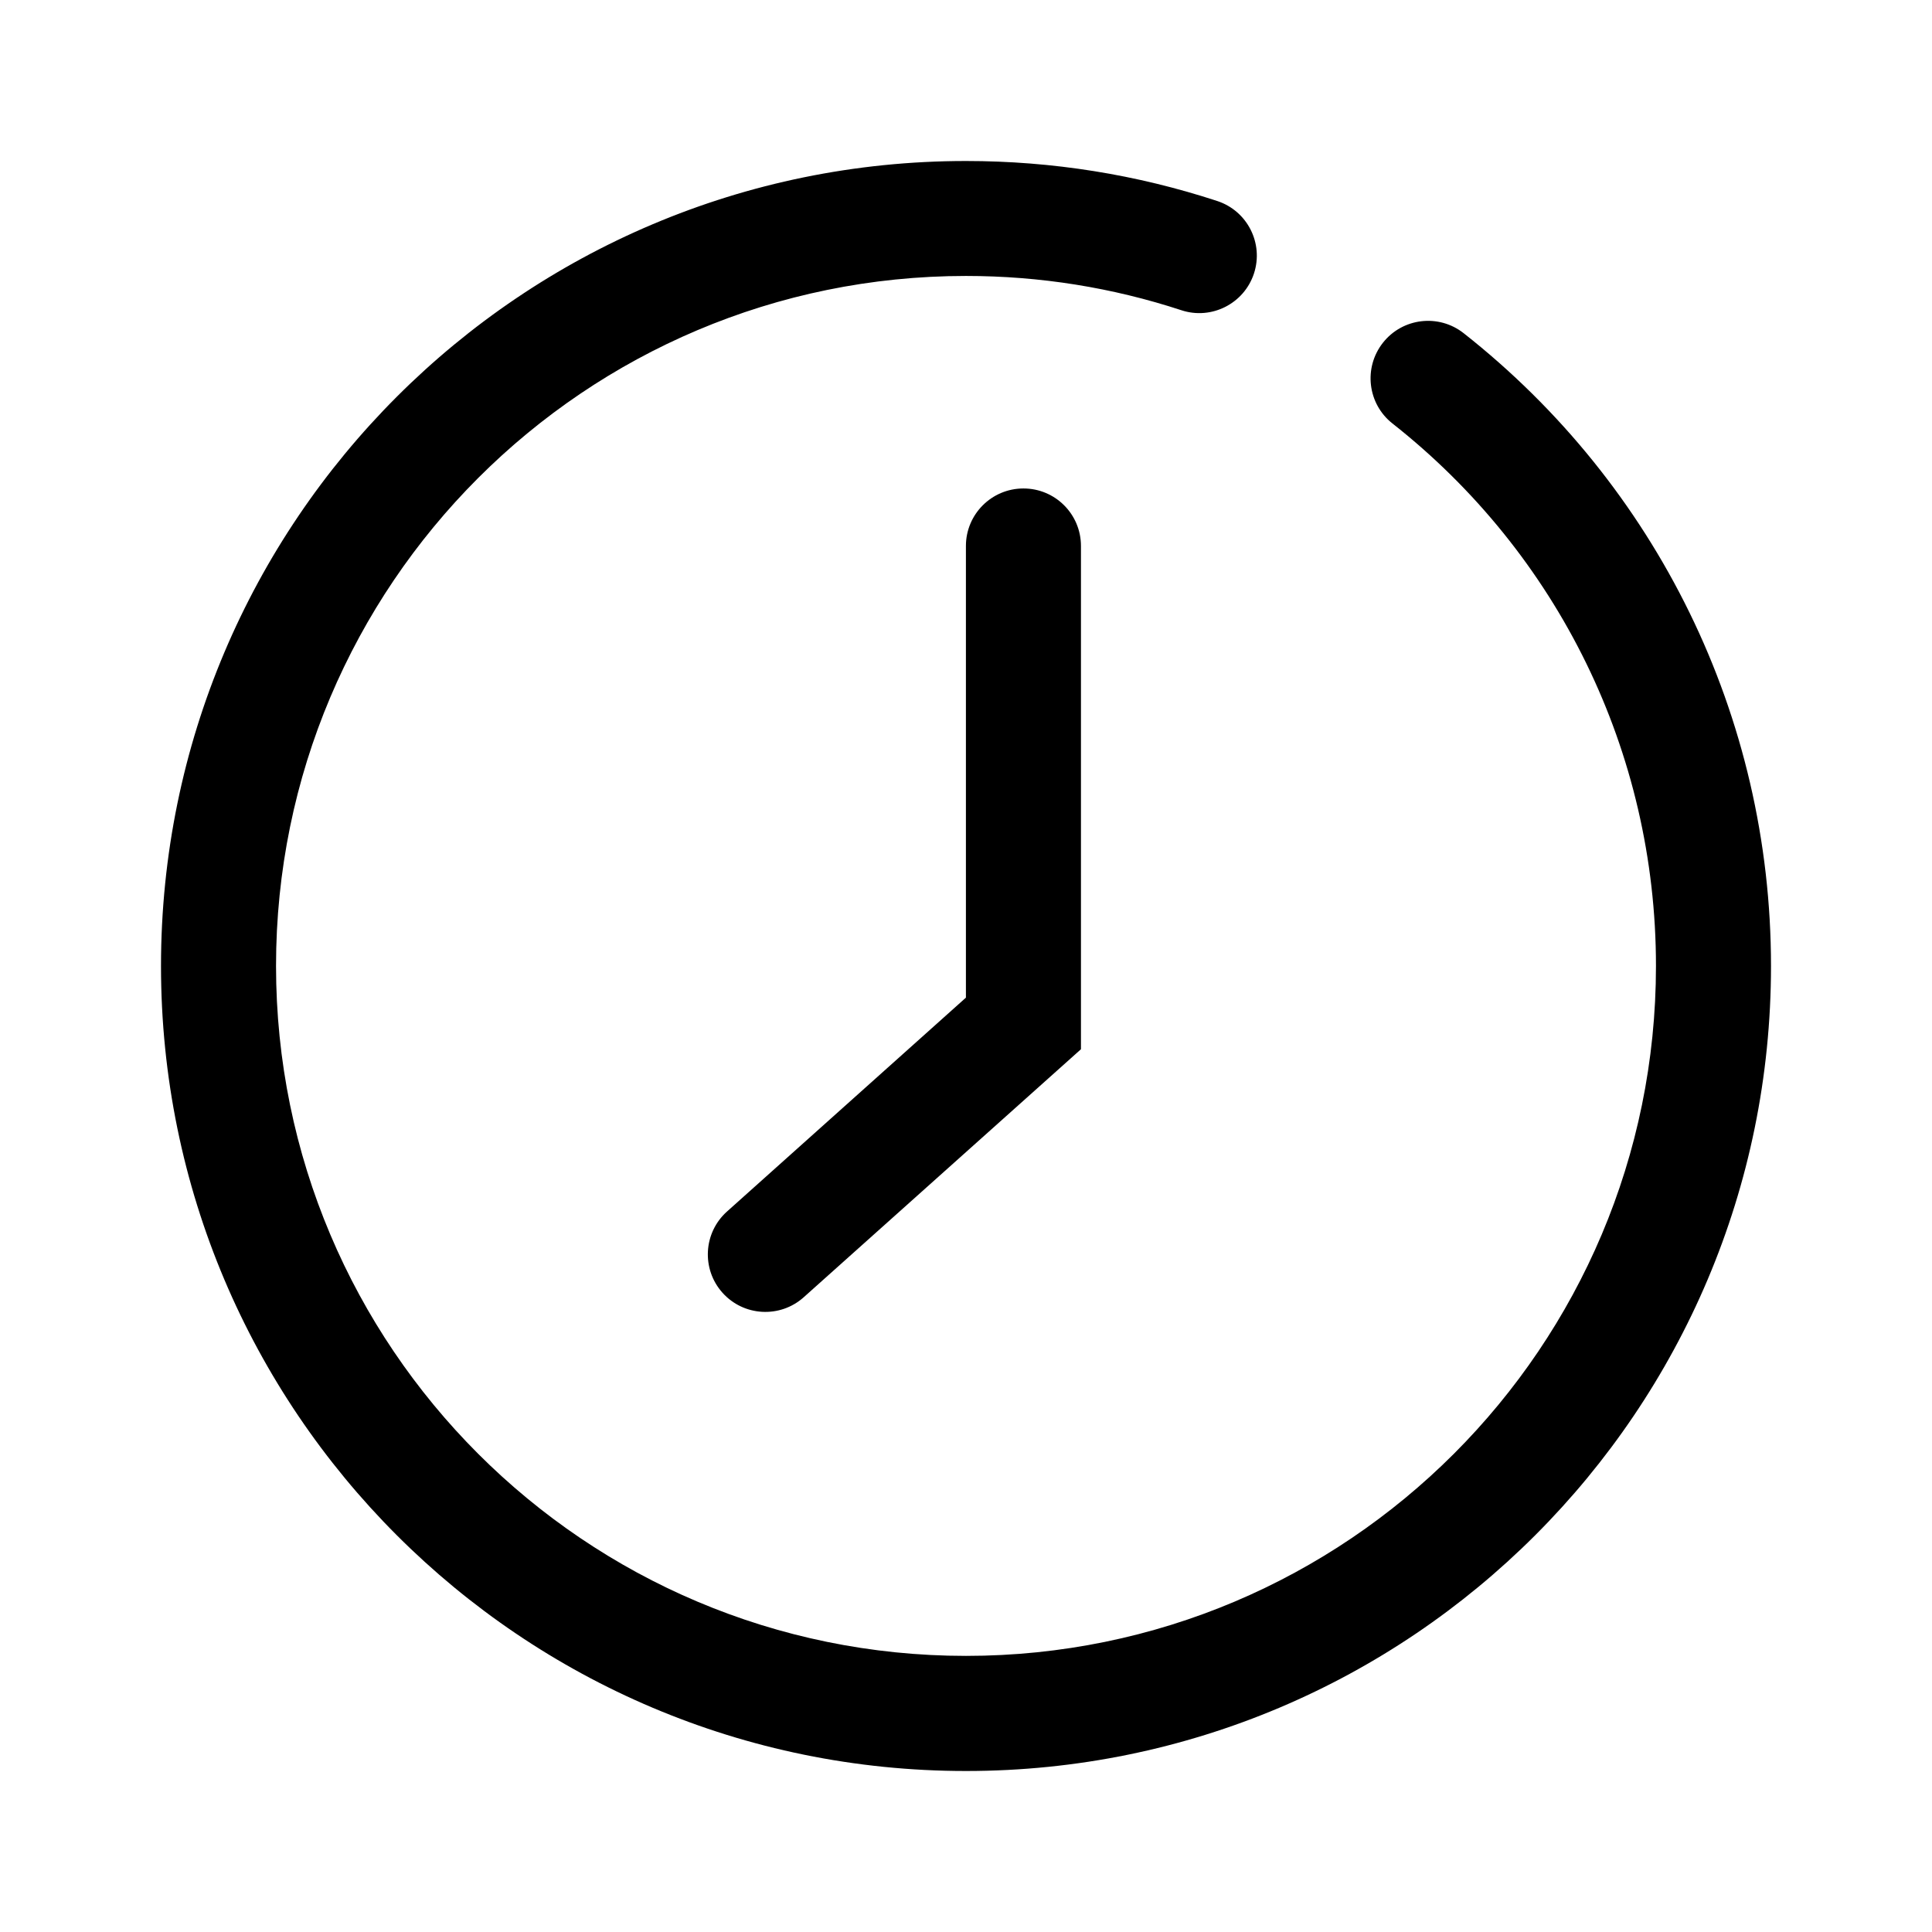
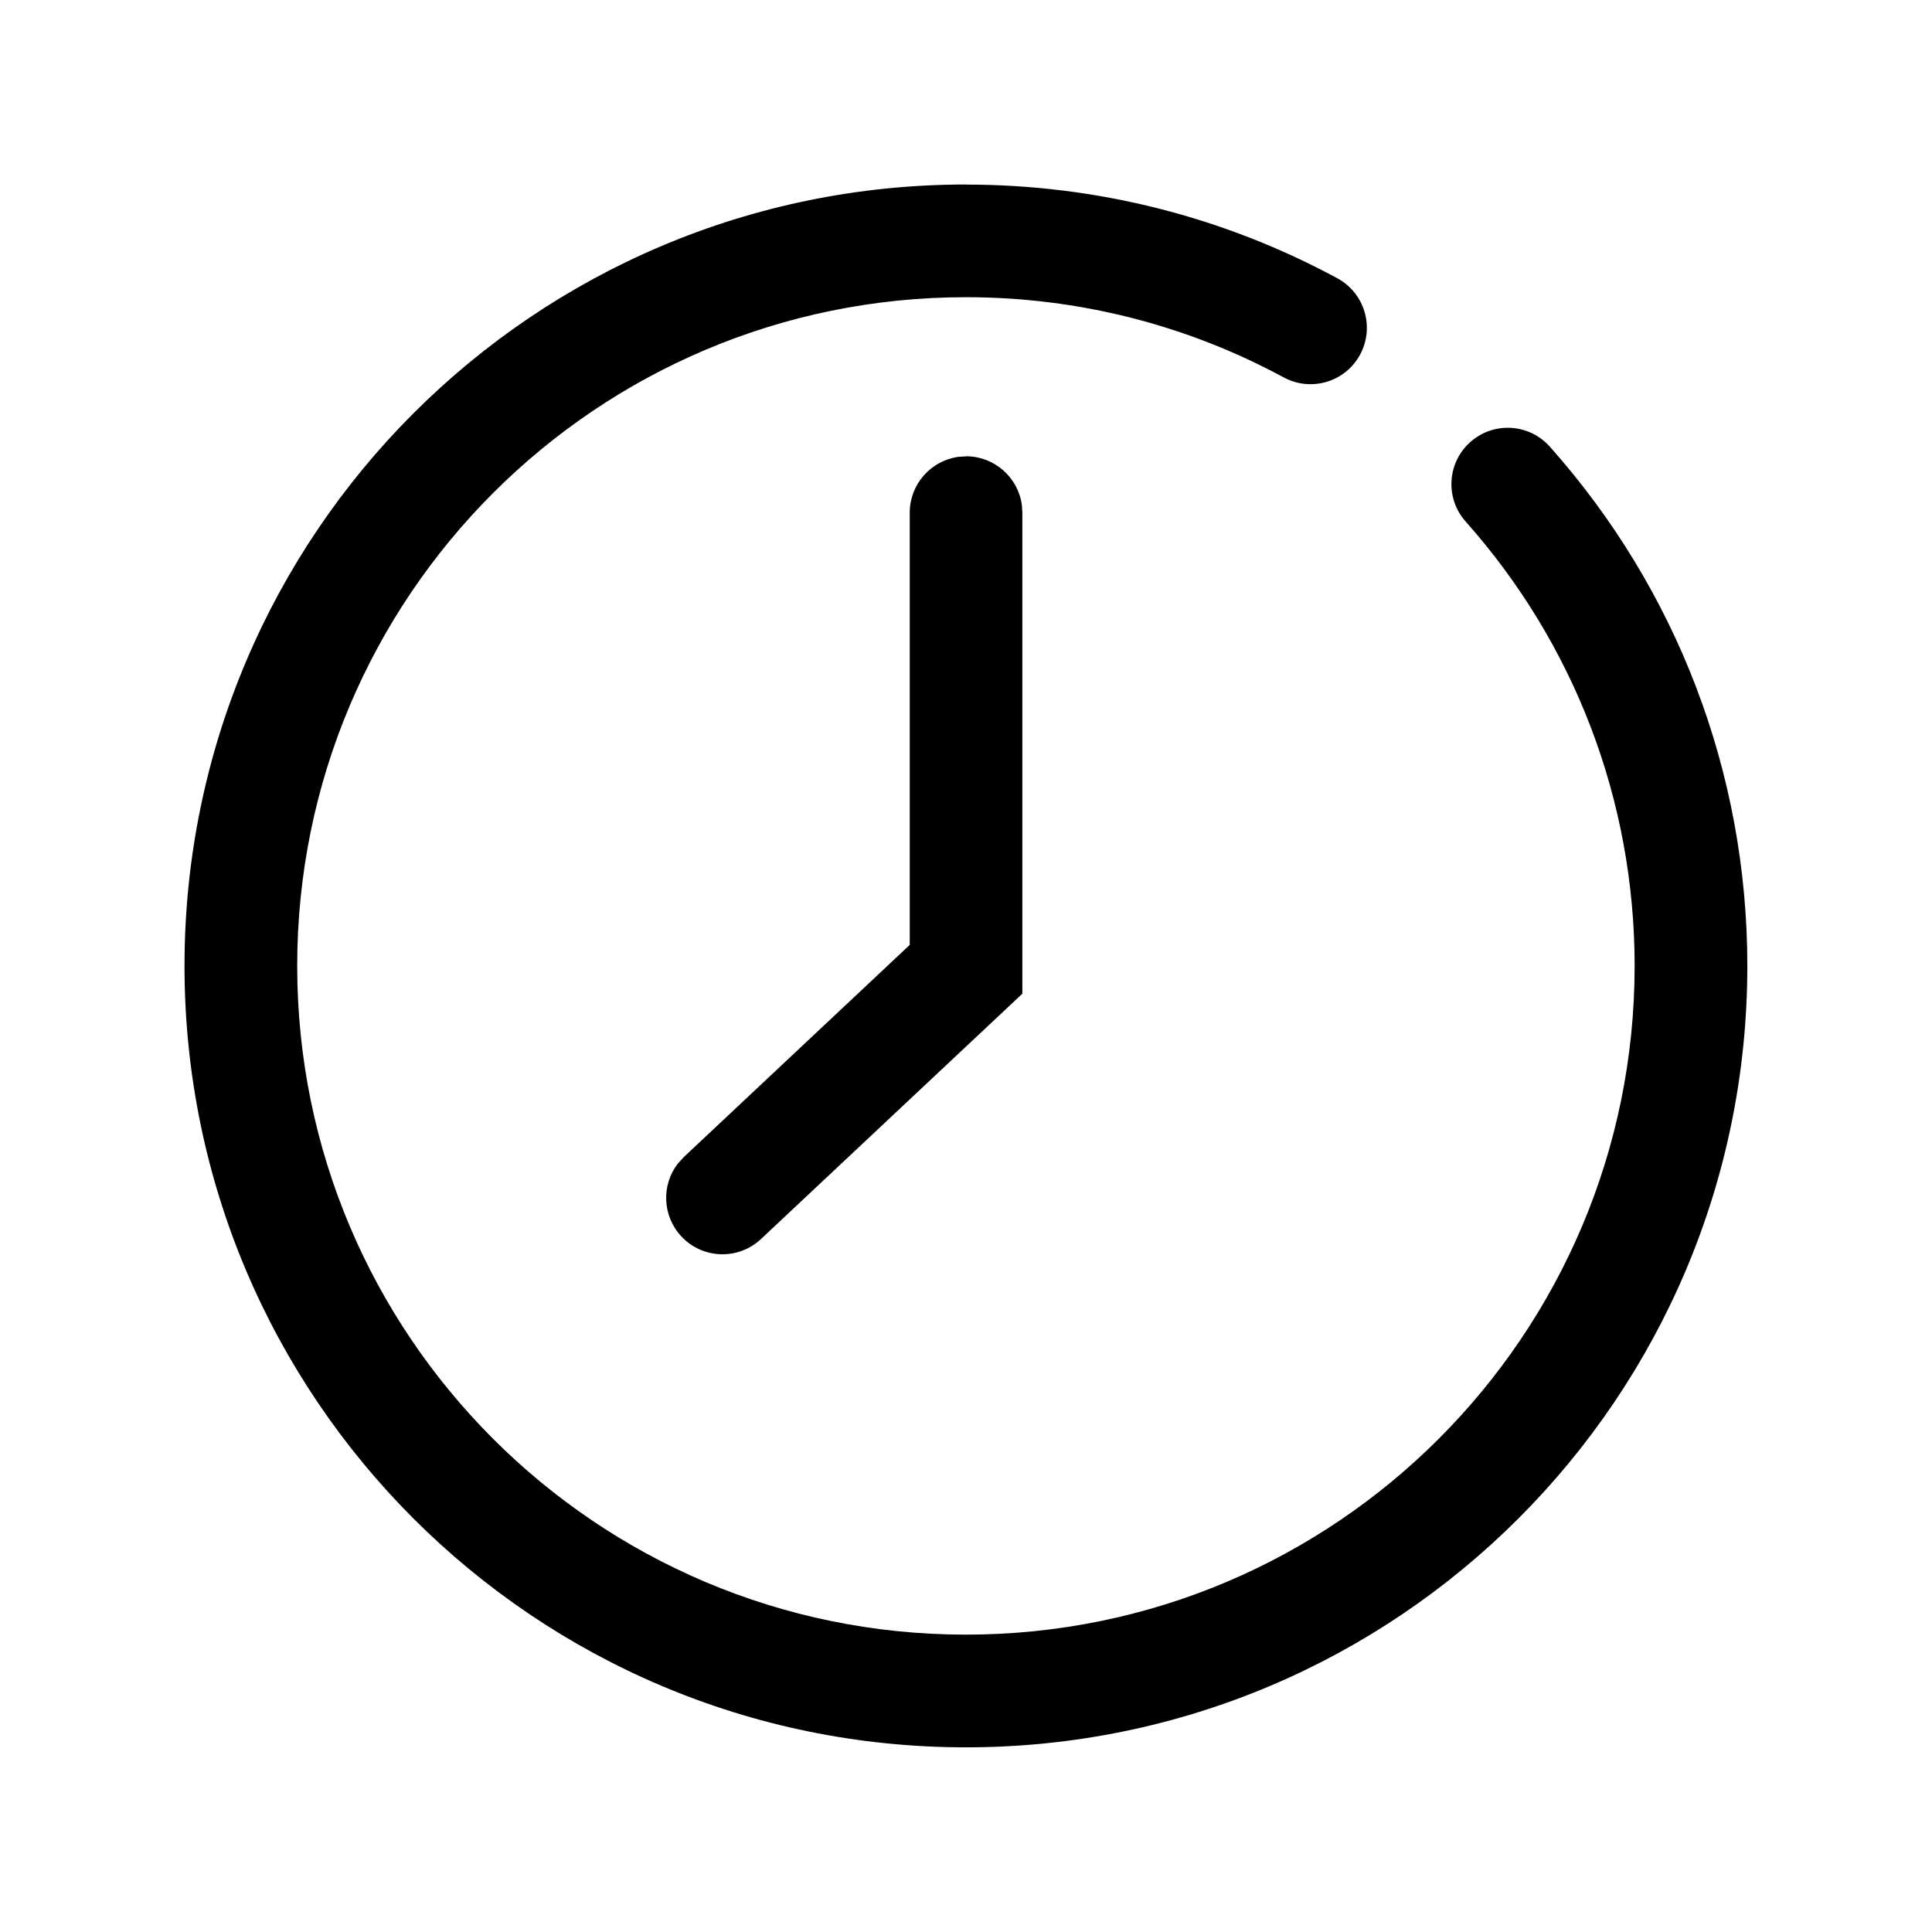
<svg xmlns="http://www.w3.org/2000/svg" version="1.1" width="24" height="24" viewBox="0 0 24 24">
-   <path d="M12 2c1.072 0 2.122 0.169 3.121 0.497 0.375 0.123 0.579 0.527 0.456 0.901s-0.527 0.579-0.901 0.456c-0.856-0.281-1.755-0.426-2.676-0.426-4.734 0-8.571 3.838-8.571 8.571s3.838 8.571 8.571 8.571c4.734 0 8.571-3.838 8.571-8.571 0-2.662-1.221-5.122-3.273-6.738-0.31-0.244-0.363-0.693-0.119-1.003s0.693-0.363 1.003-0.119c2.393 1.884 3.818 4.756 3.818 7.861 0 5.523-4.477 10-10 10s-10-4.477-10-10c0-5.523 4.477-10 10-10zM12.714 6.068c0.395 0 0.714 0.32 0.714 0.714v6.252l-3.444 3.081c-0.294 0.263-0.746 0.238-1.009-0.056s-0.238-0.746 0.056-1.009l2.968-2.657v-5.611c0-0.394 0.32-0.714 0.714-0.714z" />
+   <path d="M12 2.293c1.632 0 3.208 0.404 4.613 1.164 0.34 0.184 0.466 0.609 0.282 0.949s-0.609 0.466-0.949 0.282c-1.202-0.65-2.549-0.996-3.947-0.996-4.588 0-8.307 3.719-8.307 8.307s3.719 8.307 8.307 8.307c4.588 0 8.307-3.719 8.307-8.307 0-2.064-0.755-4.009-2.099-5.52-0.257-0.289-0.231-0.731 0.058-0.988s0.731-0.231 0.988 0.058c1.57 1.764 2.453 4.040 2.453 6.45 0 5.361-4.346 9.707-9.707 9.707s-9.707-4.346-9.707-9.707c0-5.361 4.346-9.707 9.707-9.707zM12 5.668c0.354 0 0.647 0.263 0.694 0.605l0.006 0.095v5.976l-3.246 3.047c-0.282 0.265-0.725 0.251-0.989-0.031-0.238-0.254-0.251-0.638-0.045-0.905l0.077-0.084 2.804-2.633 0-5.369c0-0.354 0.263-0.647 0.605-0.694l0.095-0.006z" />
</svg>
